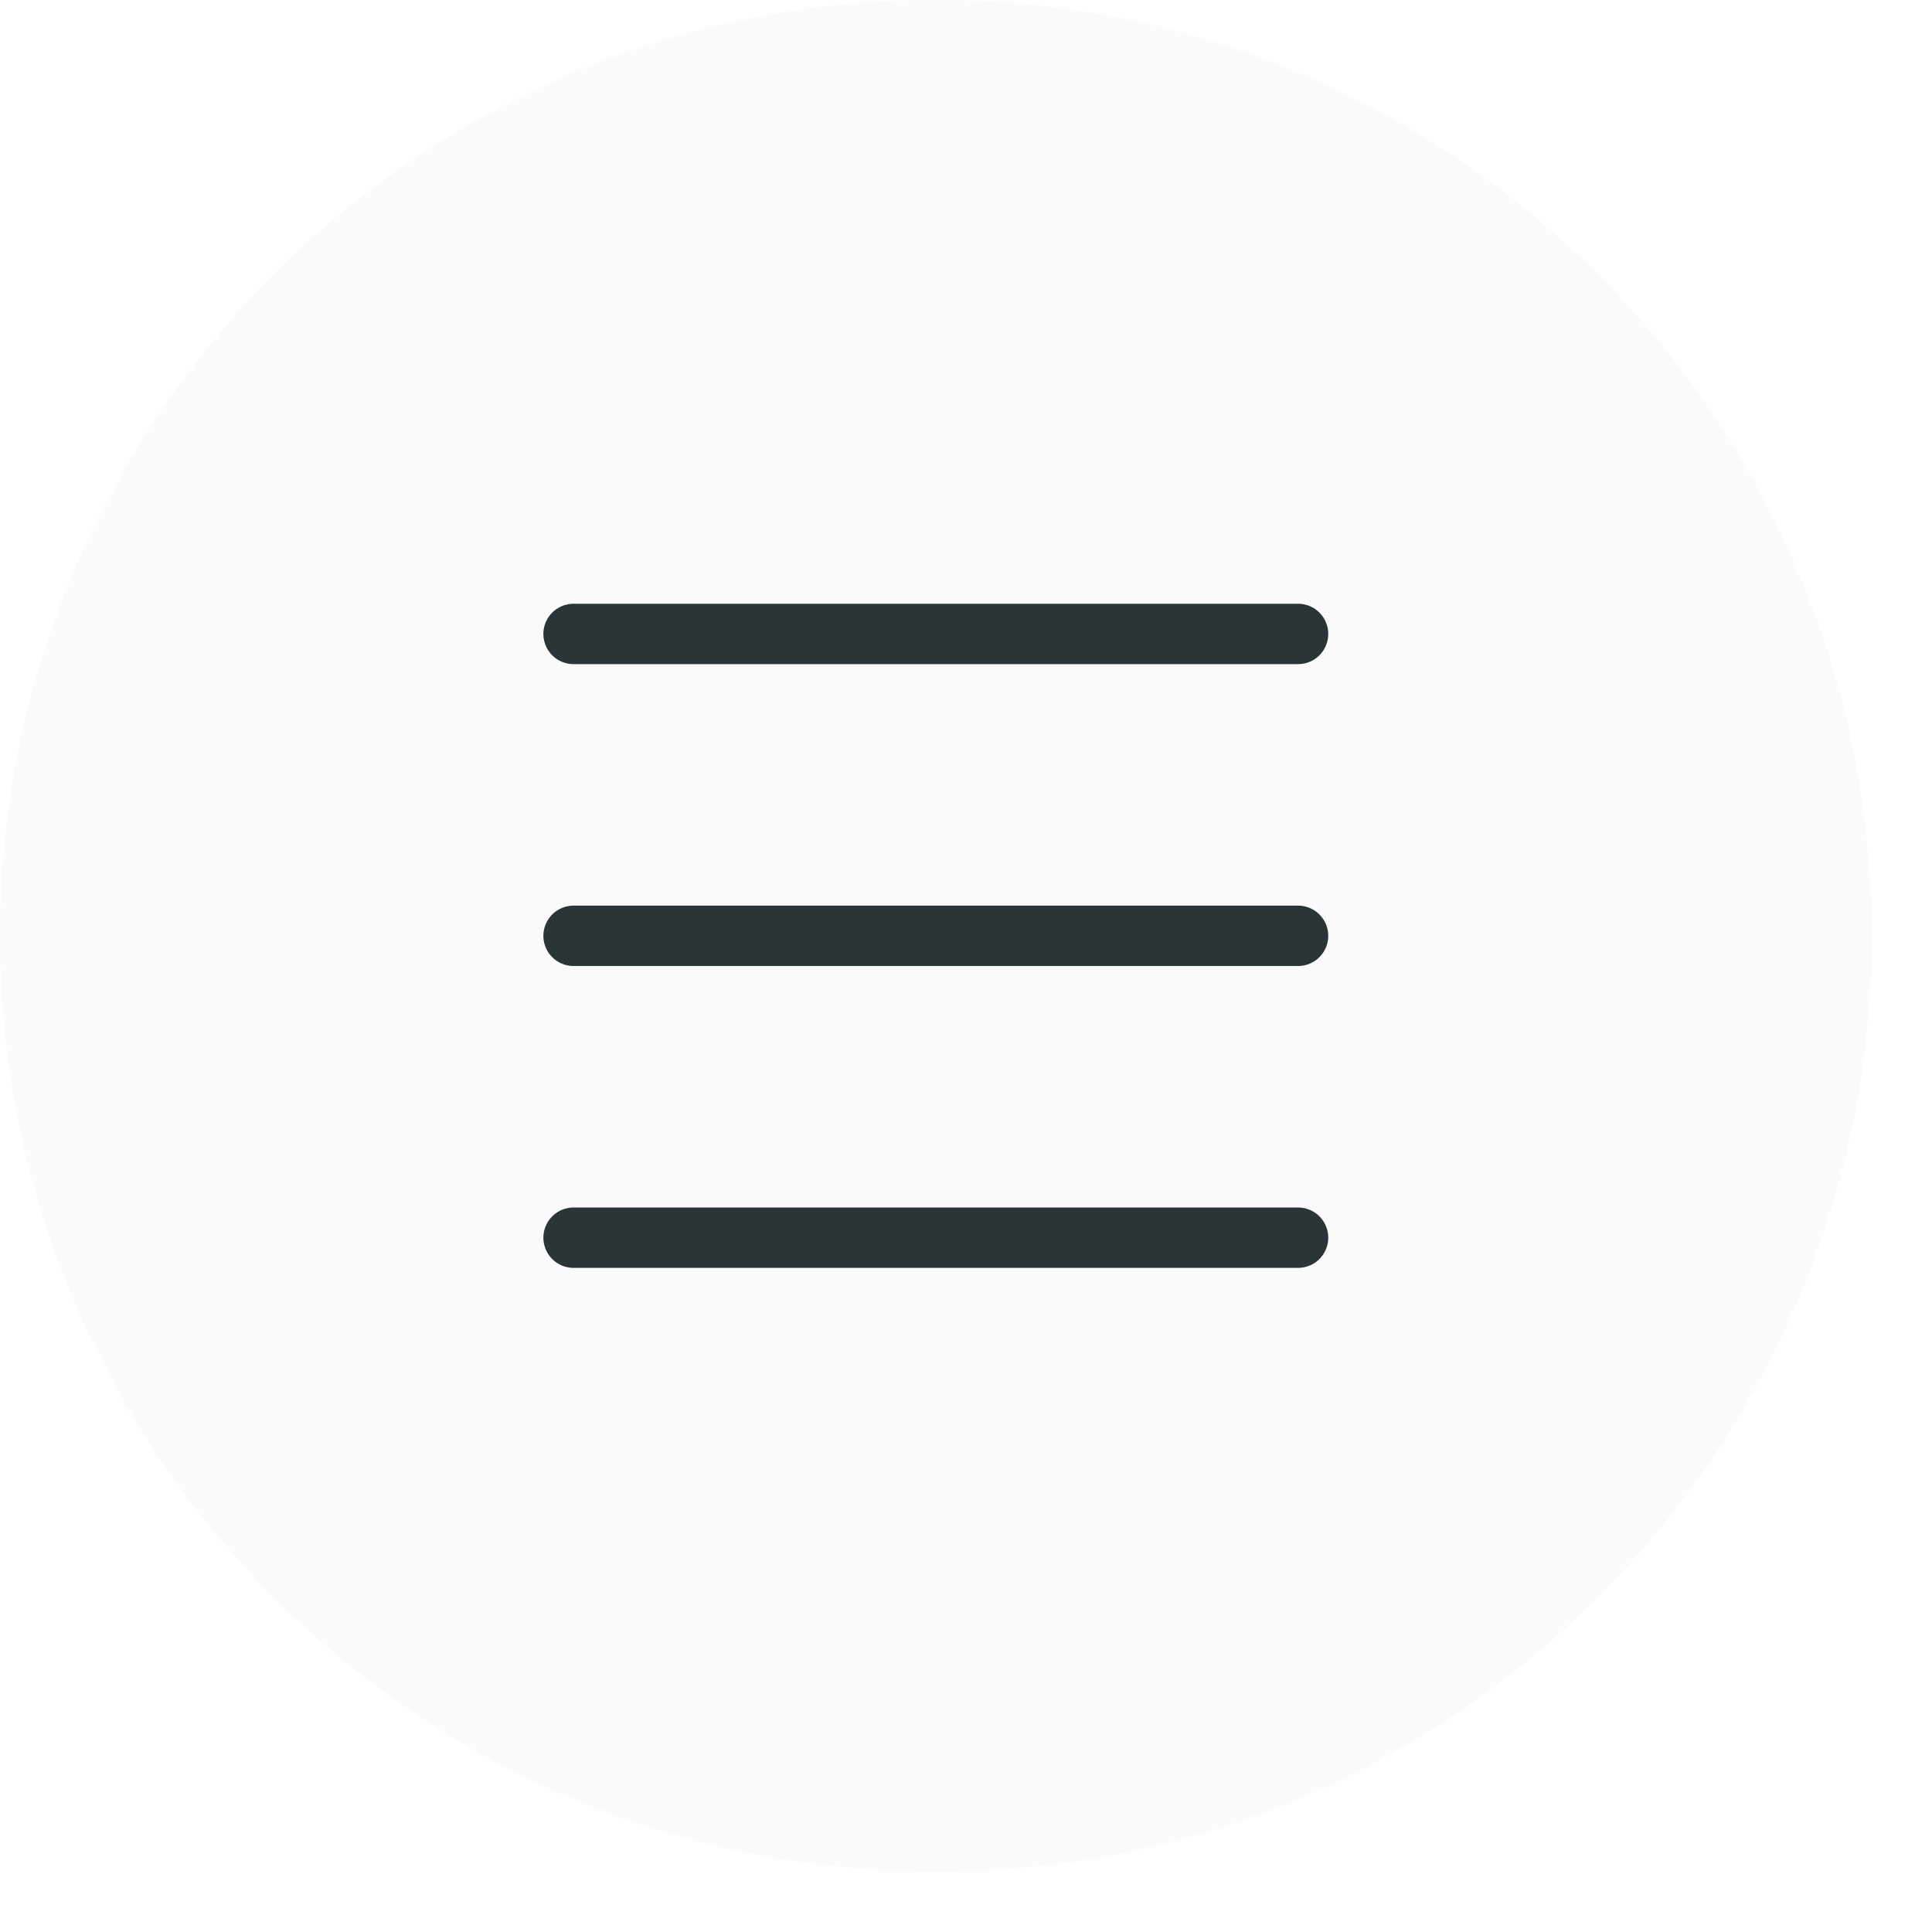
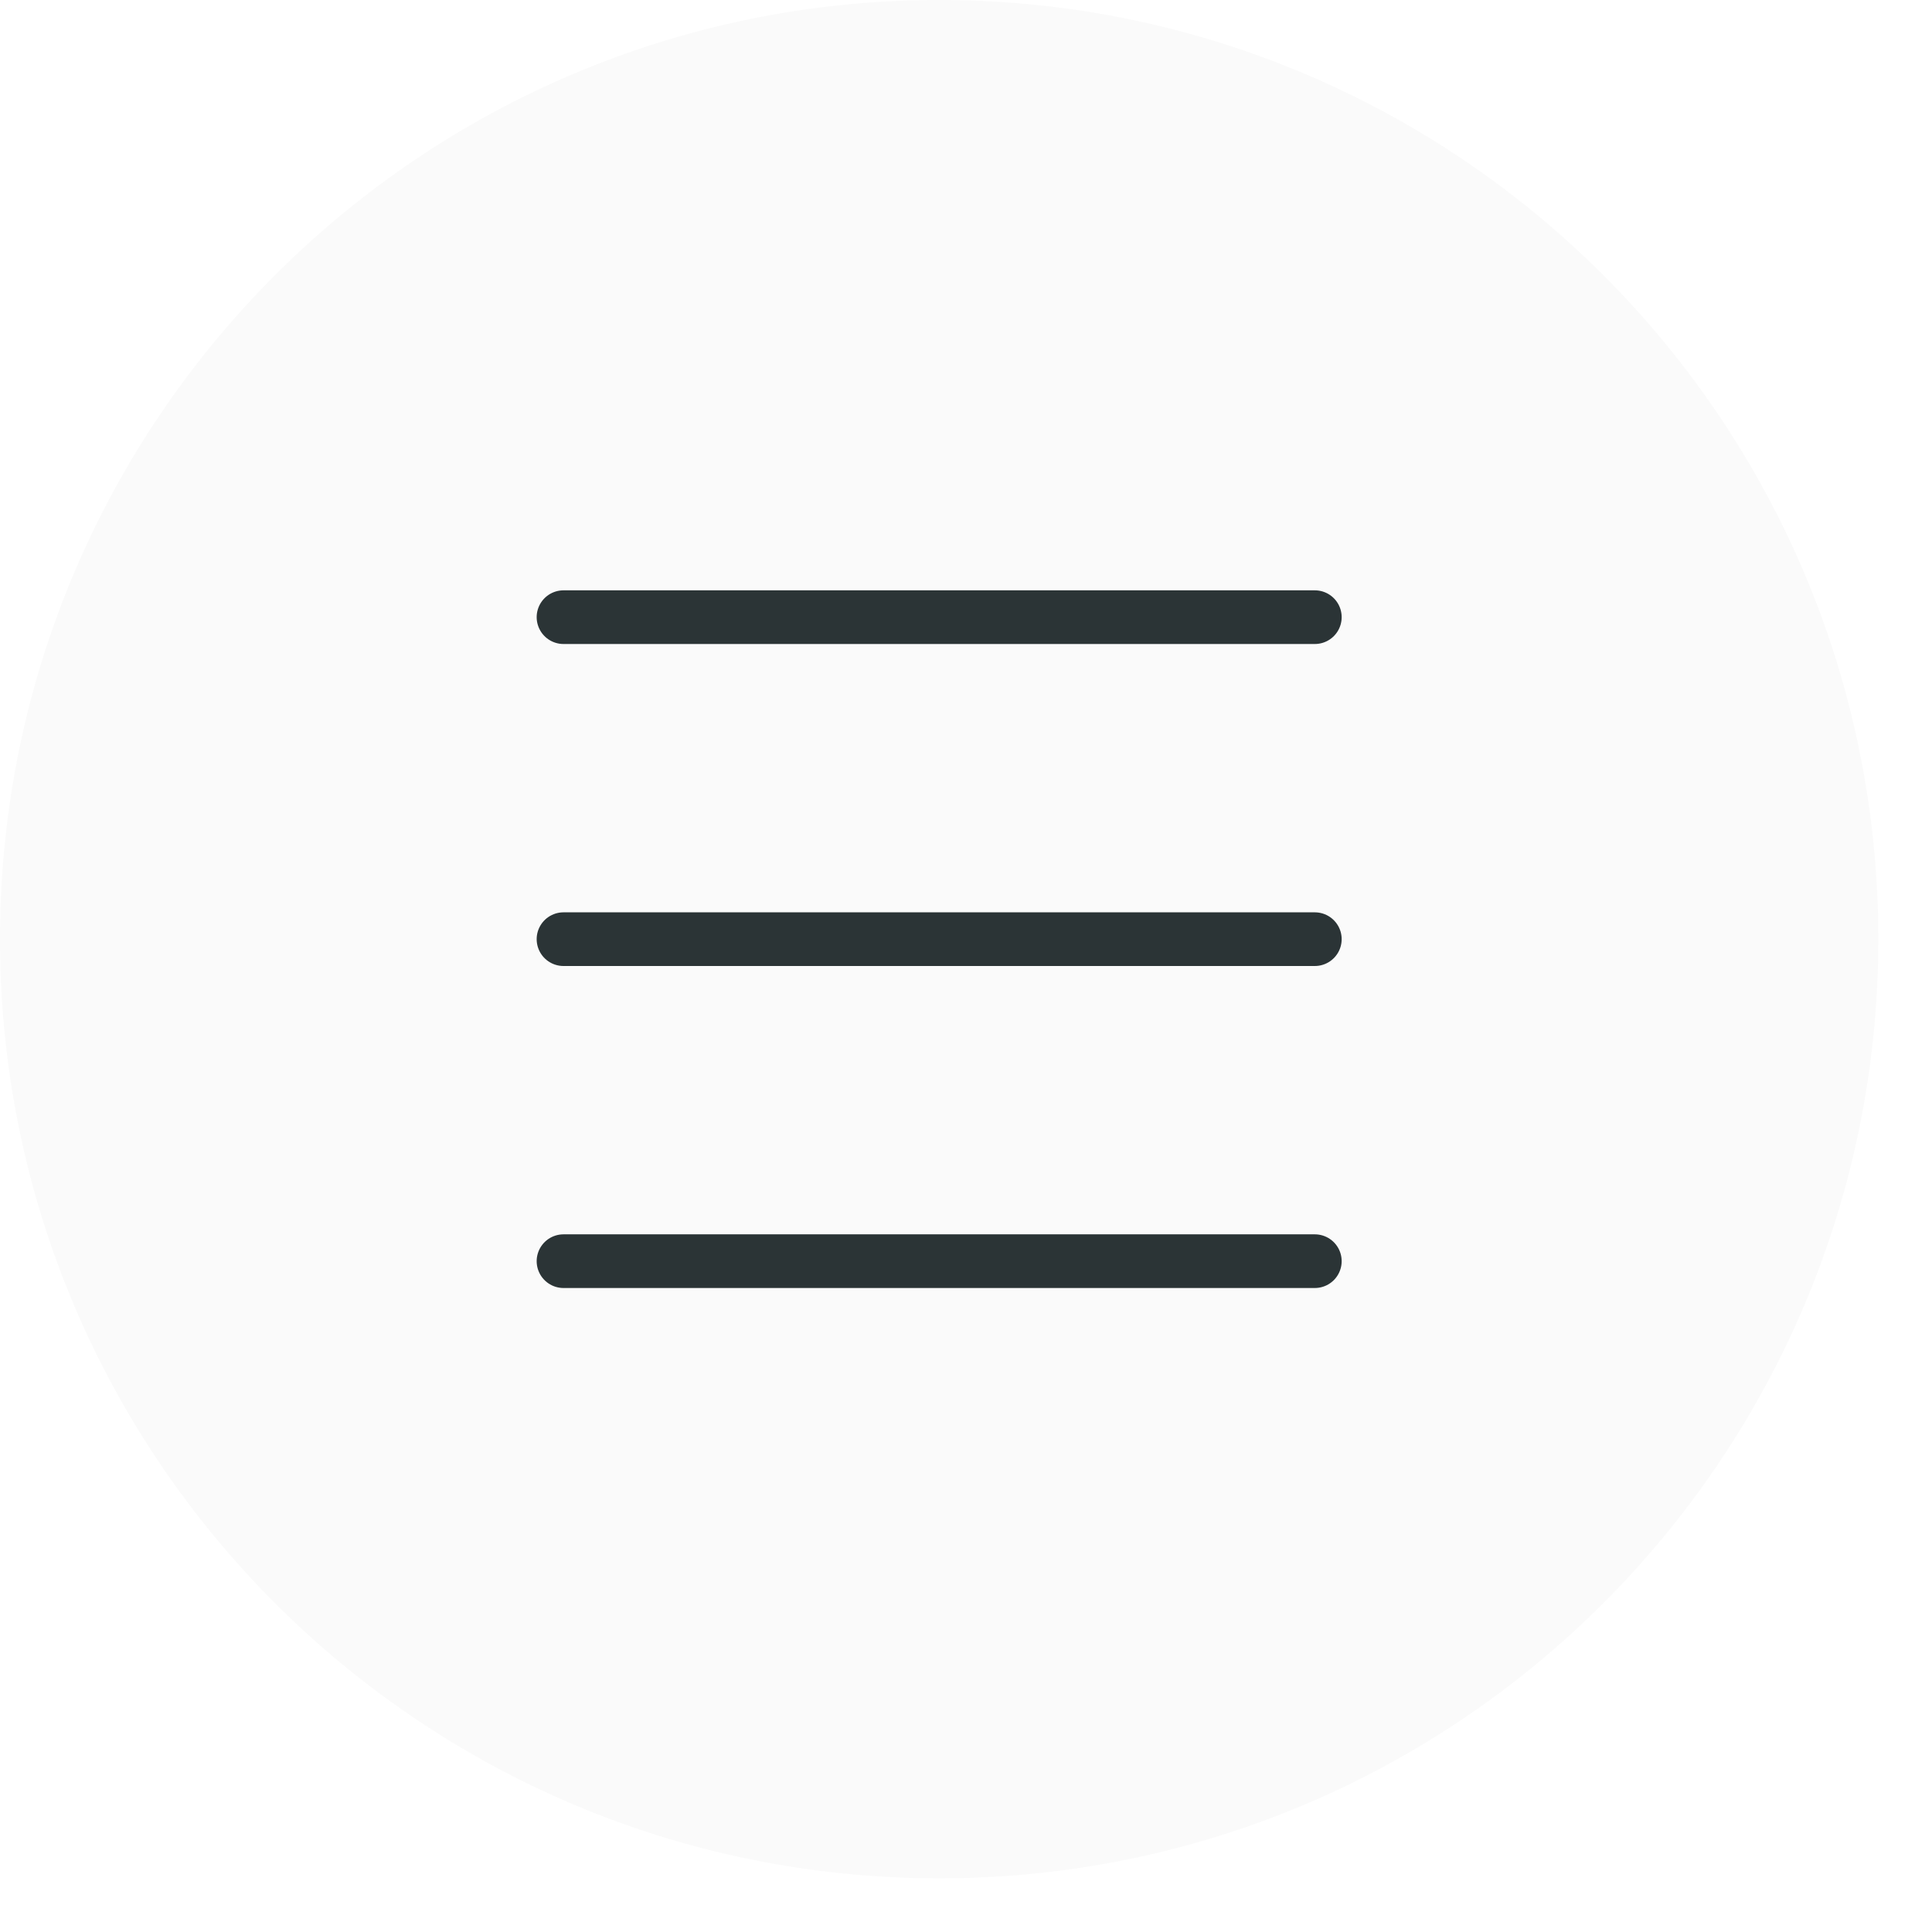
- <svg xmlns="http://www.w3.org/2000/svg" id="a" width="32" height="32" viewBox="0 0 32 32">
-   <circle cx="15.5" cy="15.5" r="15.5" style="fill:#fafafa;" />
-   <line x1="9.5" y1="10.5" x2="21.5" y2="10.5" style="fill:none; stroke:#2b3436; stroke-linecap:round; stroke-linejoin:round;" />
-   <line x1="9.5" y1="15.5" x2="21.5" y2="15.5" style="fill:none; stroke:#2b3436; stroke-linecap:round; stroke-linejoin:round;" />
-   <line x1="9.5" y1="20.5" x2="21.5" y2="20.5" style="fill:none; stroke:#2b3436; stroke-linecap:round; stroke-linejoin:round;" />
+ <svg xmlns="http://www.w3.org/2000/svg" id="a" width="36" height="36" viewBox="0 0 36 36">
+   <circle cx="17.5" cy="17.5" r="17.5" style="fill:#fafafa;" />
+   <line x1="10.5" y1="11.5" x2="24.5" y2="11.5" style="fill:none; stroke:#2b3436; stroke-linecap:round; stroke-linejoin:round;" />
+   <line x1="10.5" y1="17.5" x2="24.5" y2="17.5" style="fill:none; stroke:#2b3436; stroke-linecap:round; stroke-linejoin:round;" />
+   <line x1="10.5" y1="23.5" x2="24.5" y2="23.5" style="fill:none; stroke:#2b3436; stroke-linecap:round; stroke-linejoin:round;" />
</svg>
